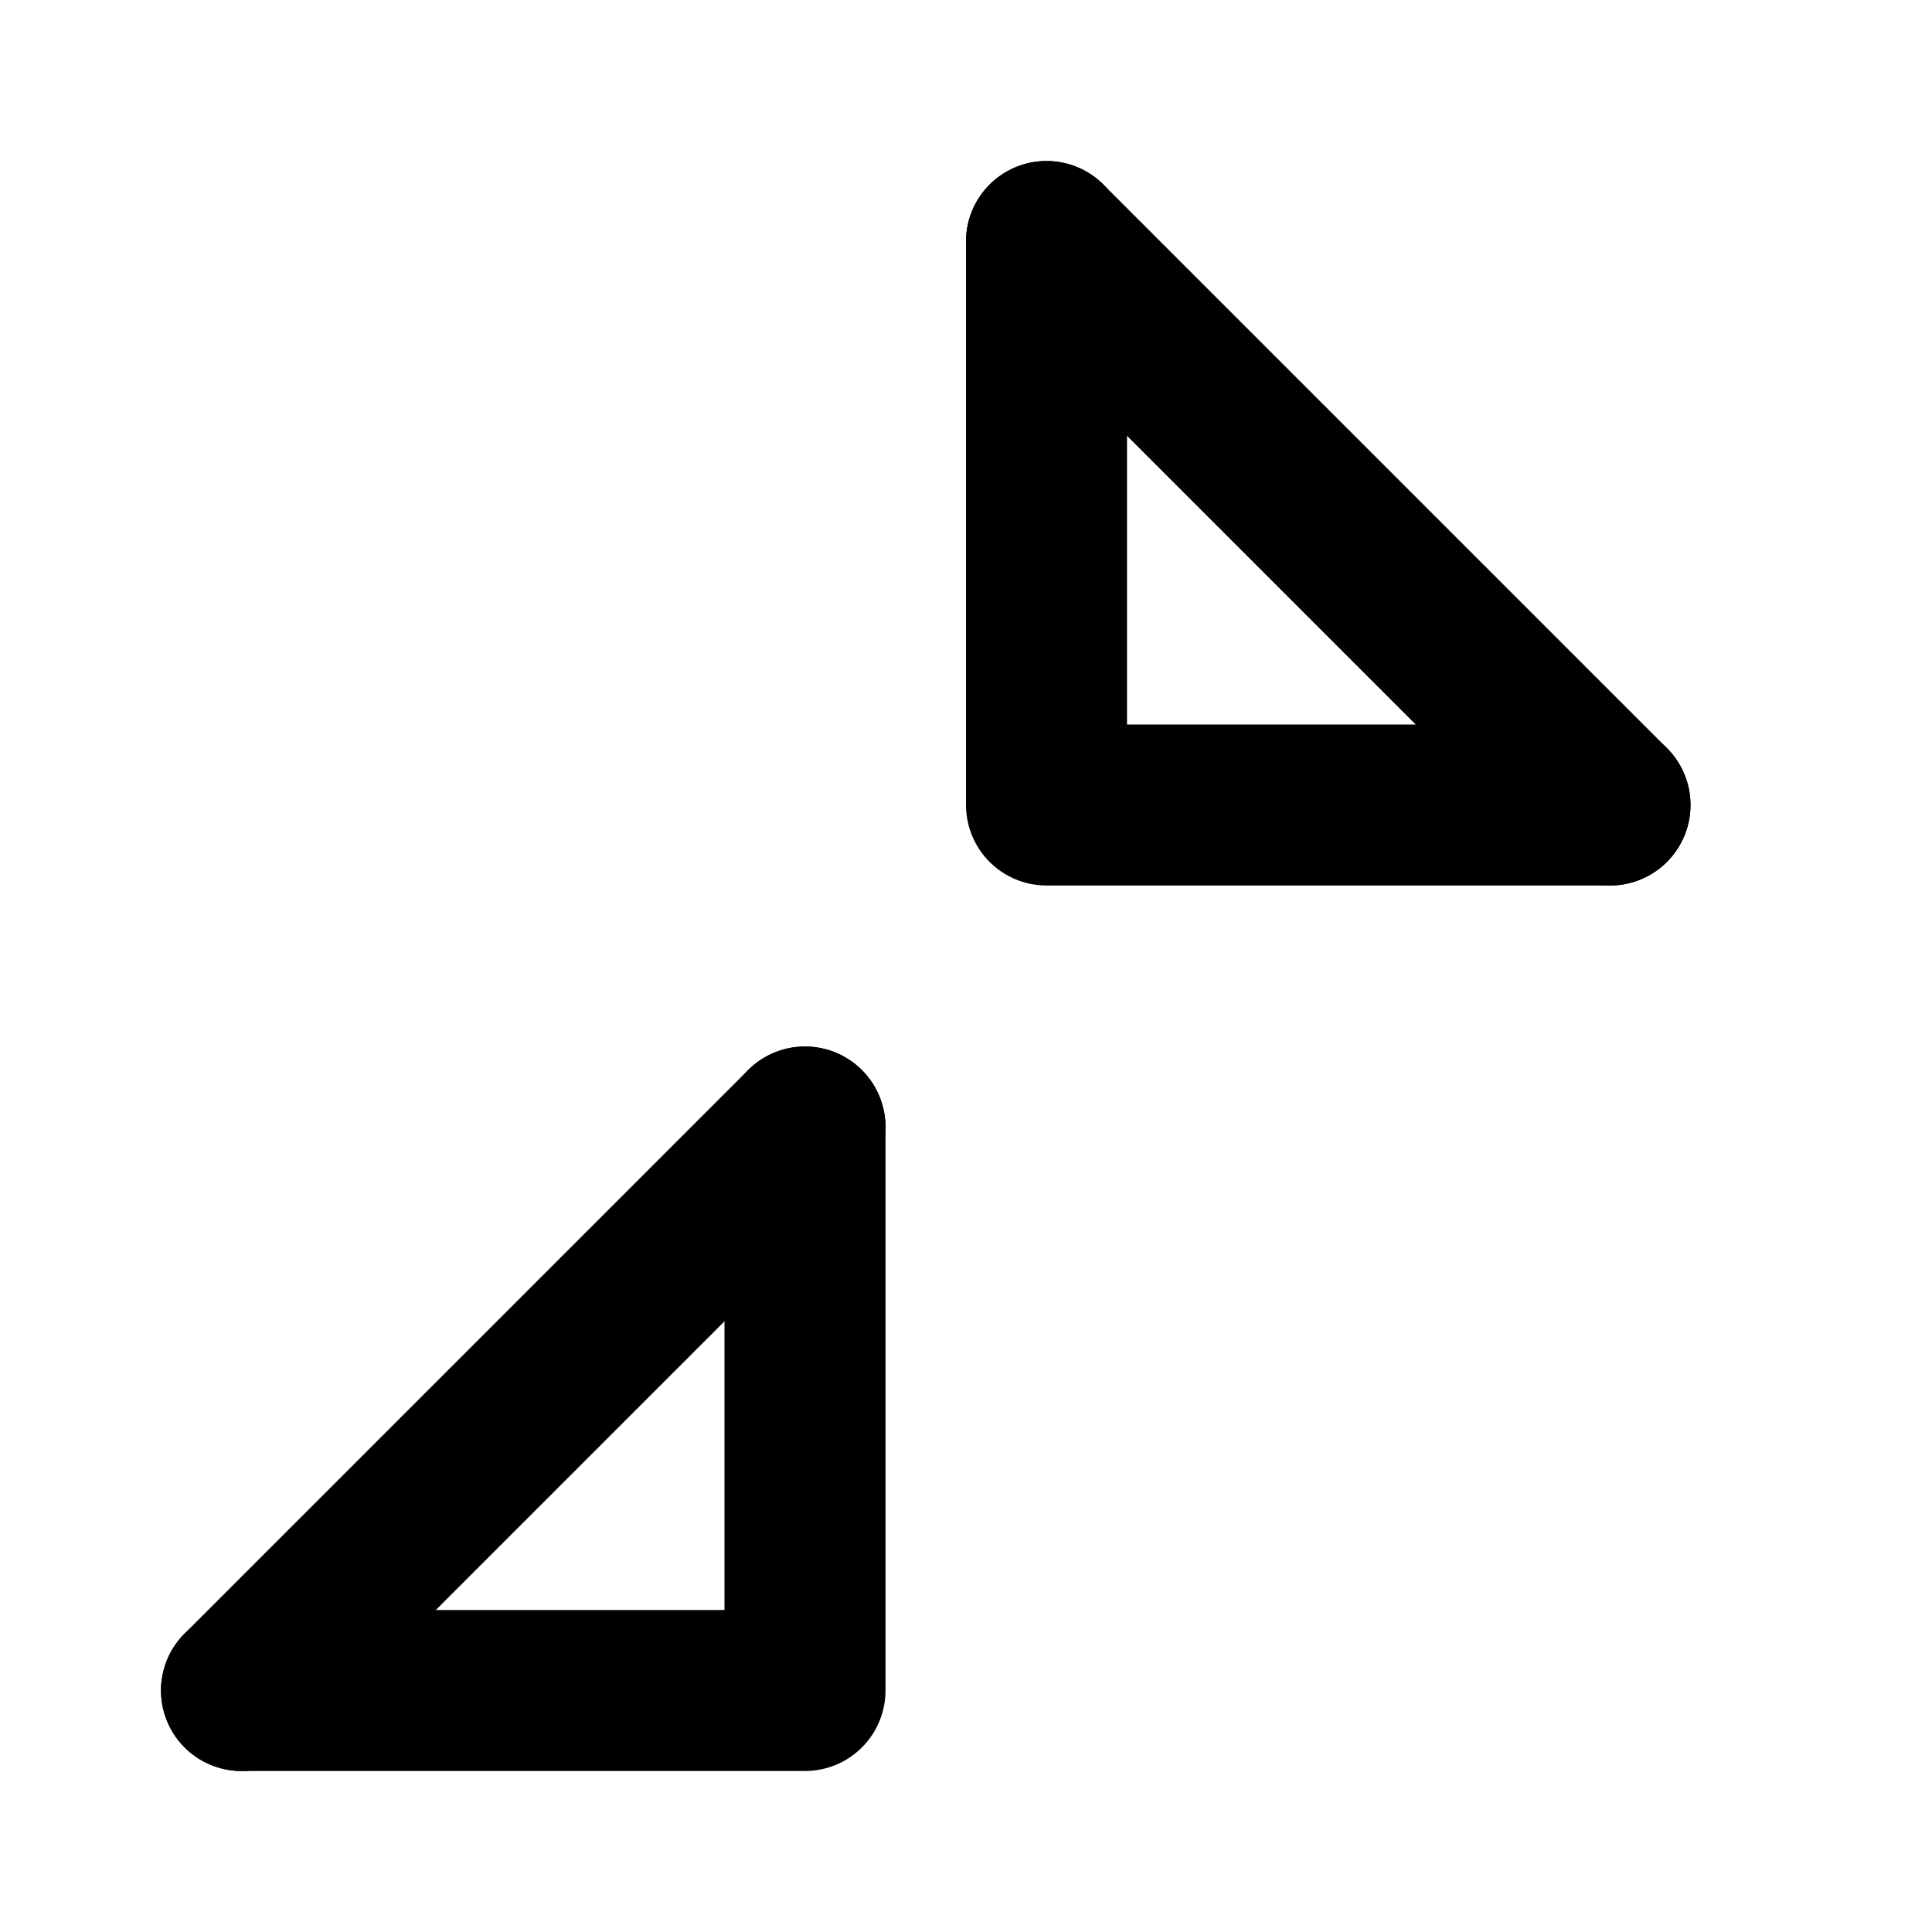
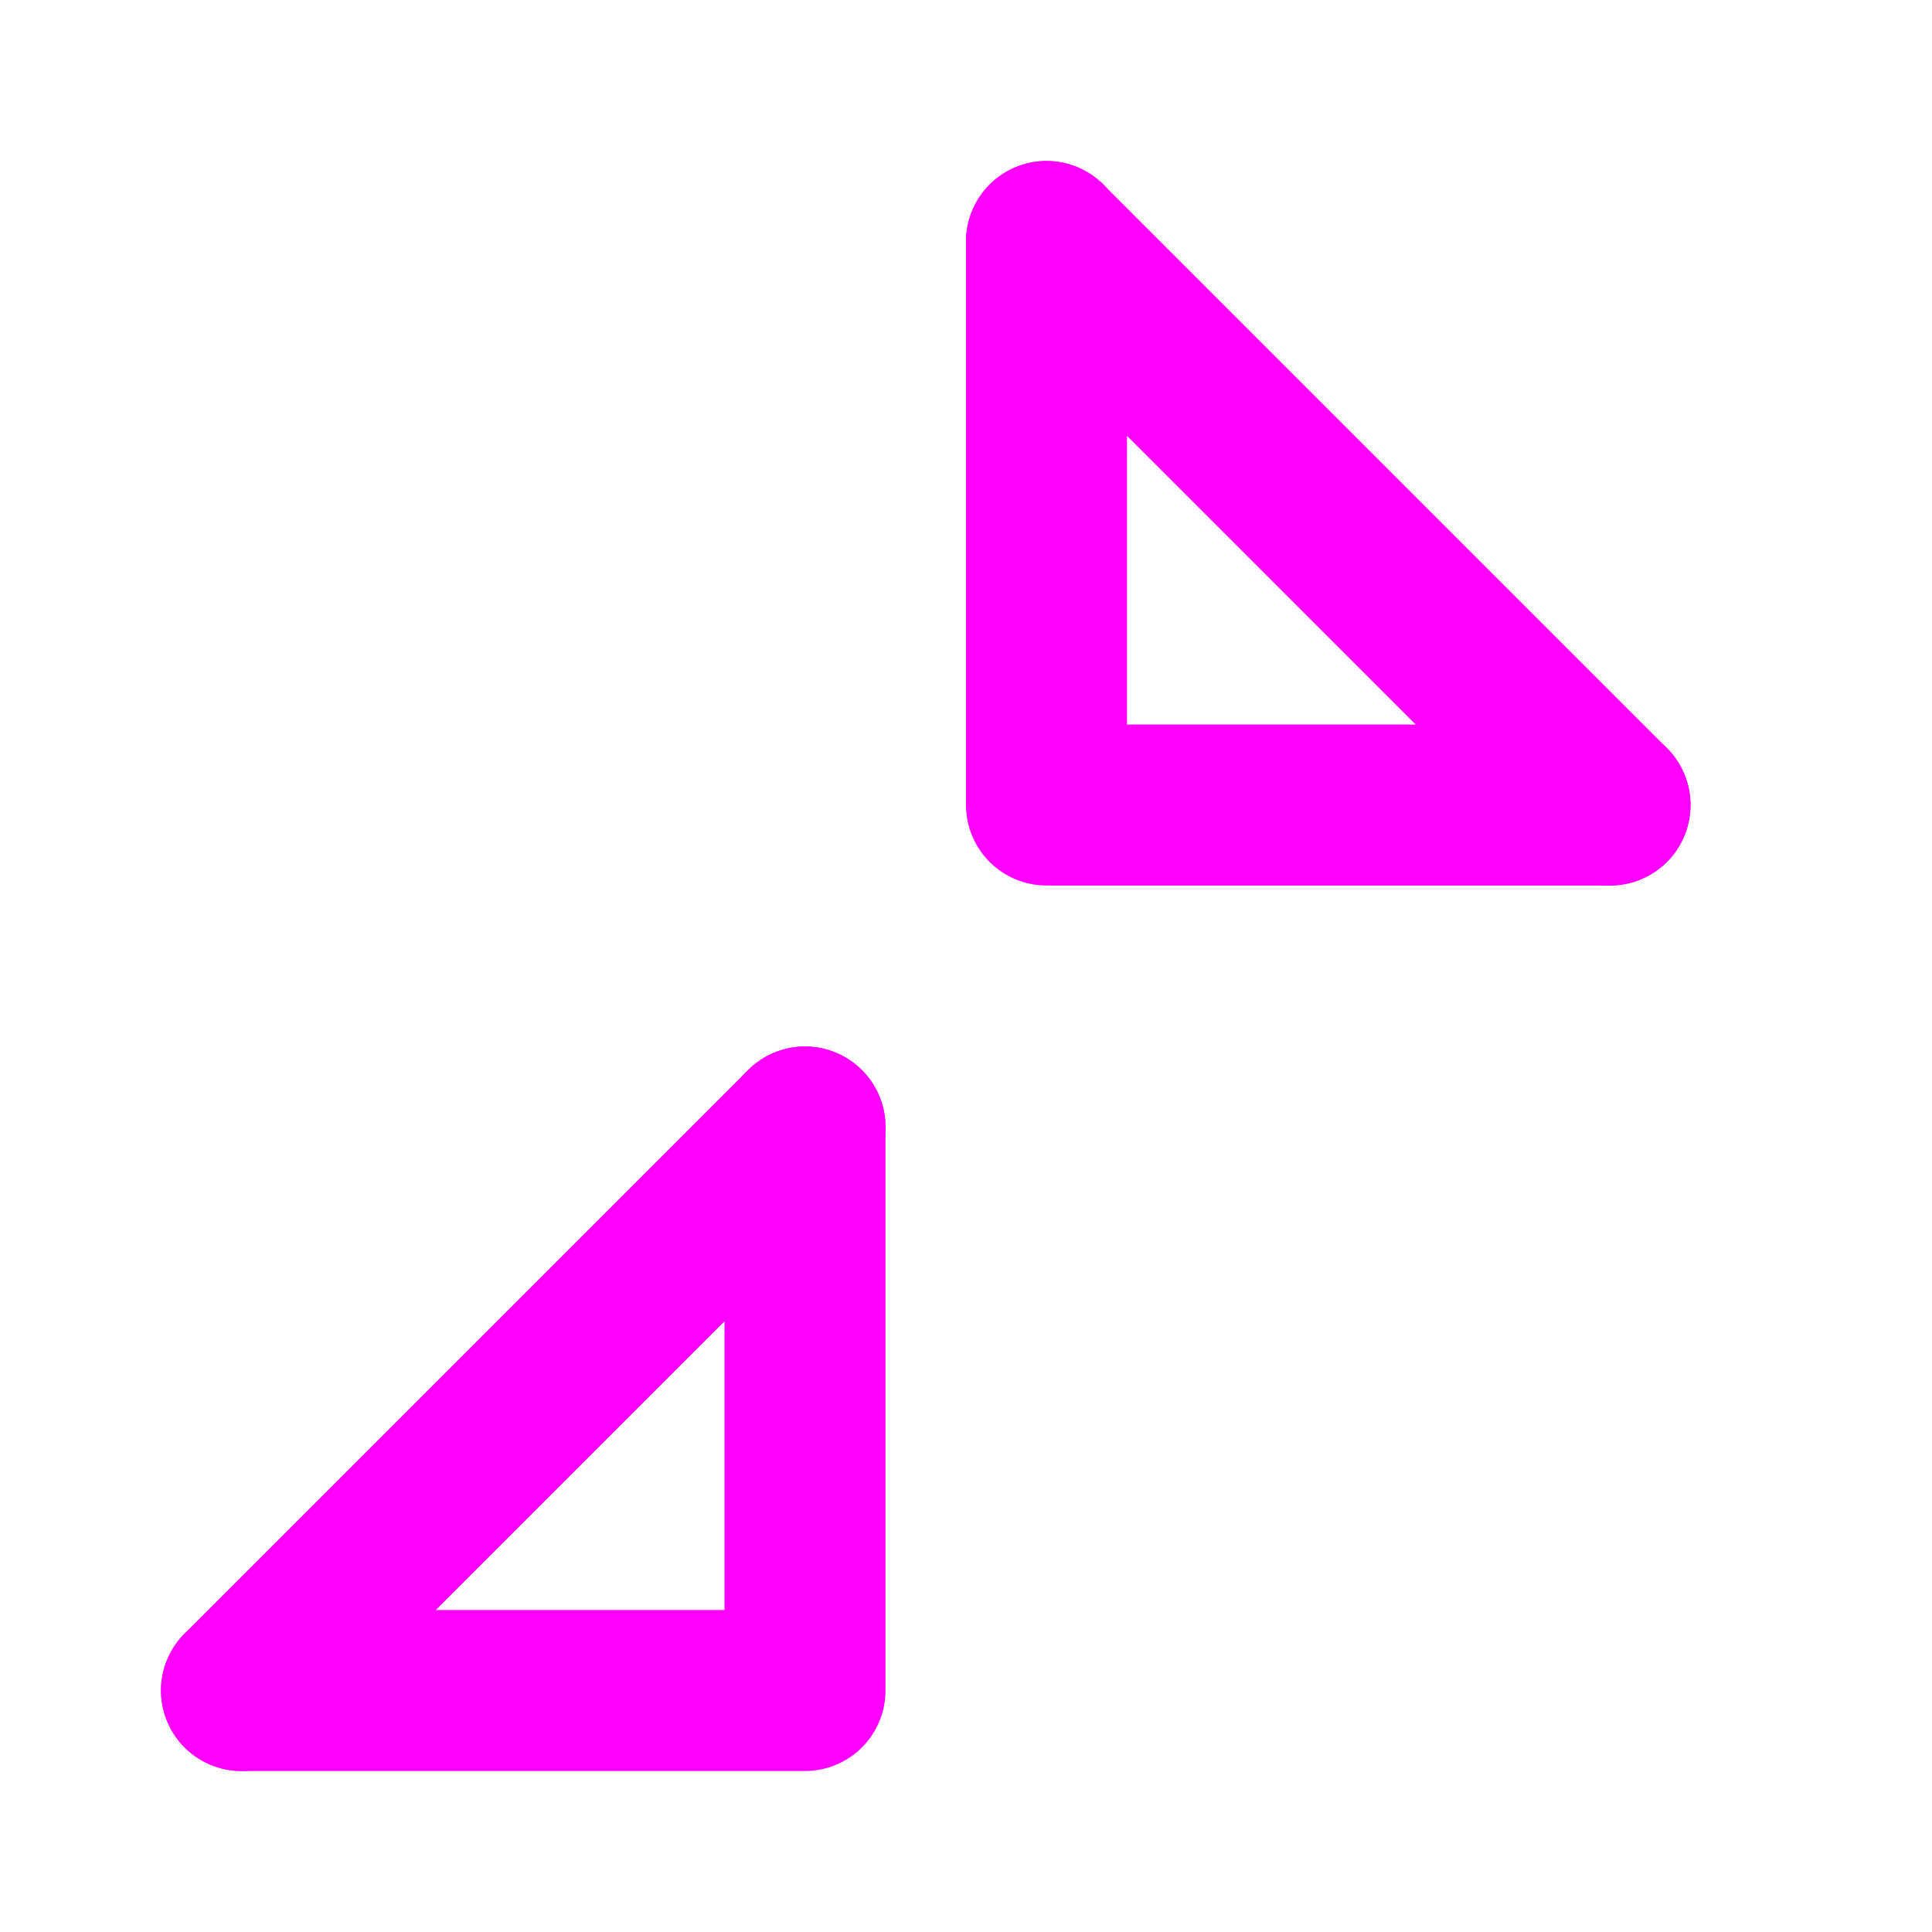
- <svg xmlns="http://www.w3.org/2000/svg" viewBox="0 0 24 24" fill="none" stroke="currentColor" stroke-width="2" stroke-linecap="round" stroke-linejoin="round">
+ <svg xmlns="http://www.w3.org/2000/svg" viewBox="0 0 24 24" fill="none" stroke="hsl(300 100% 50%)" stroke-width="2" stroke-linecap="round" stroke-linejoin="round">
  <path d="M13 3v7h7" />
  <path d="M13 3l7 7" />
  <path d="M3 21h7v-7" />
  <path d="M3 21l7-7" />
</svg>
